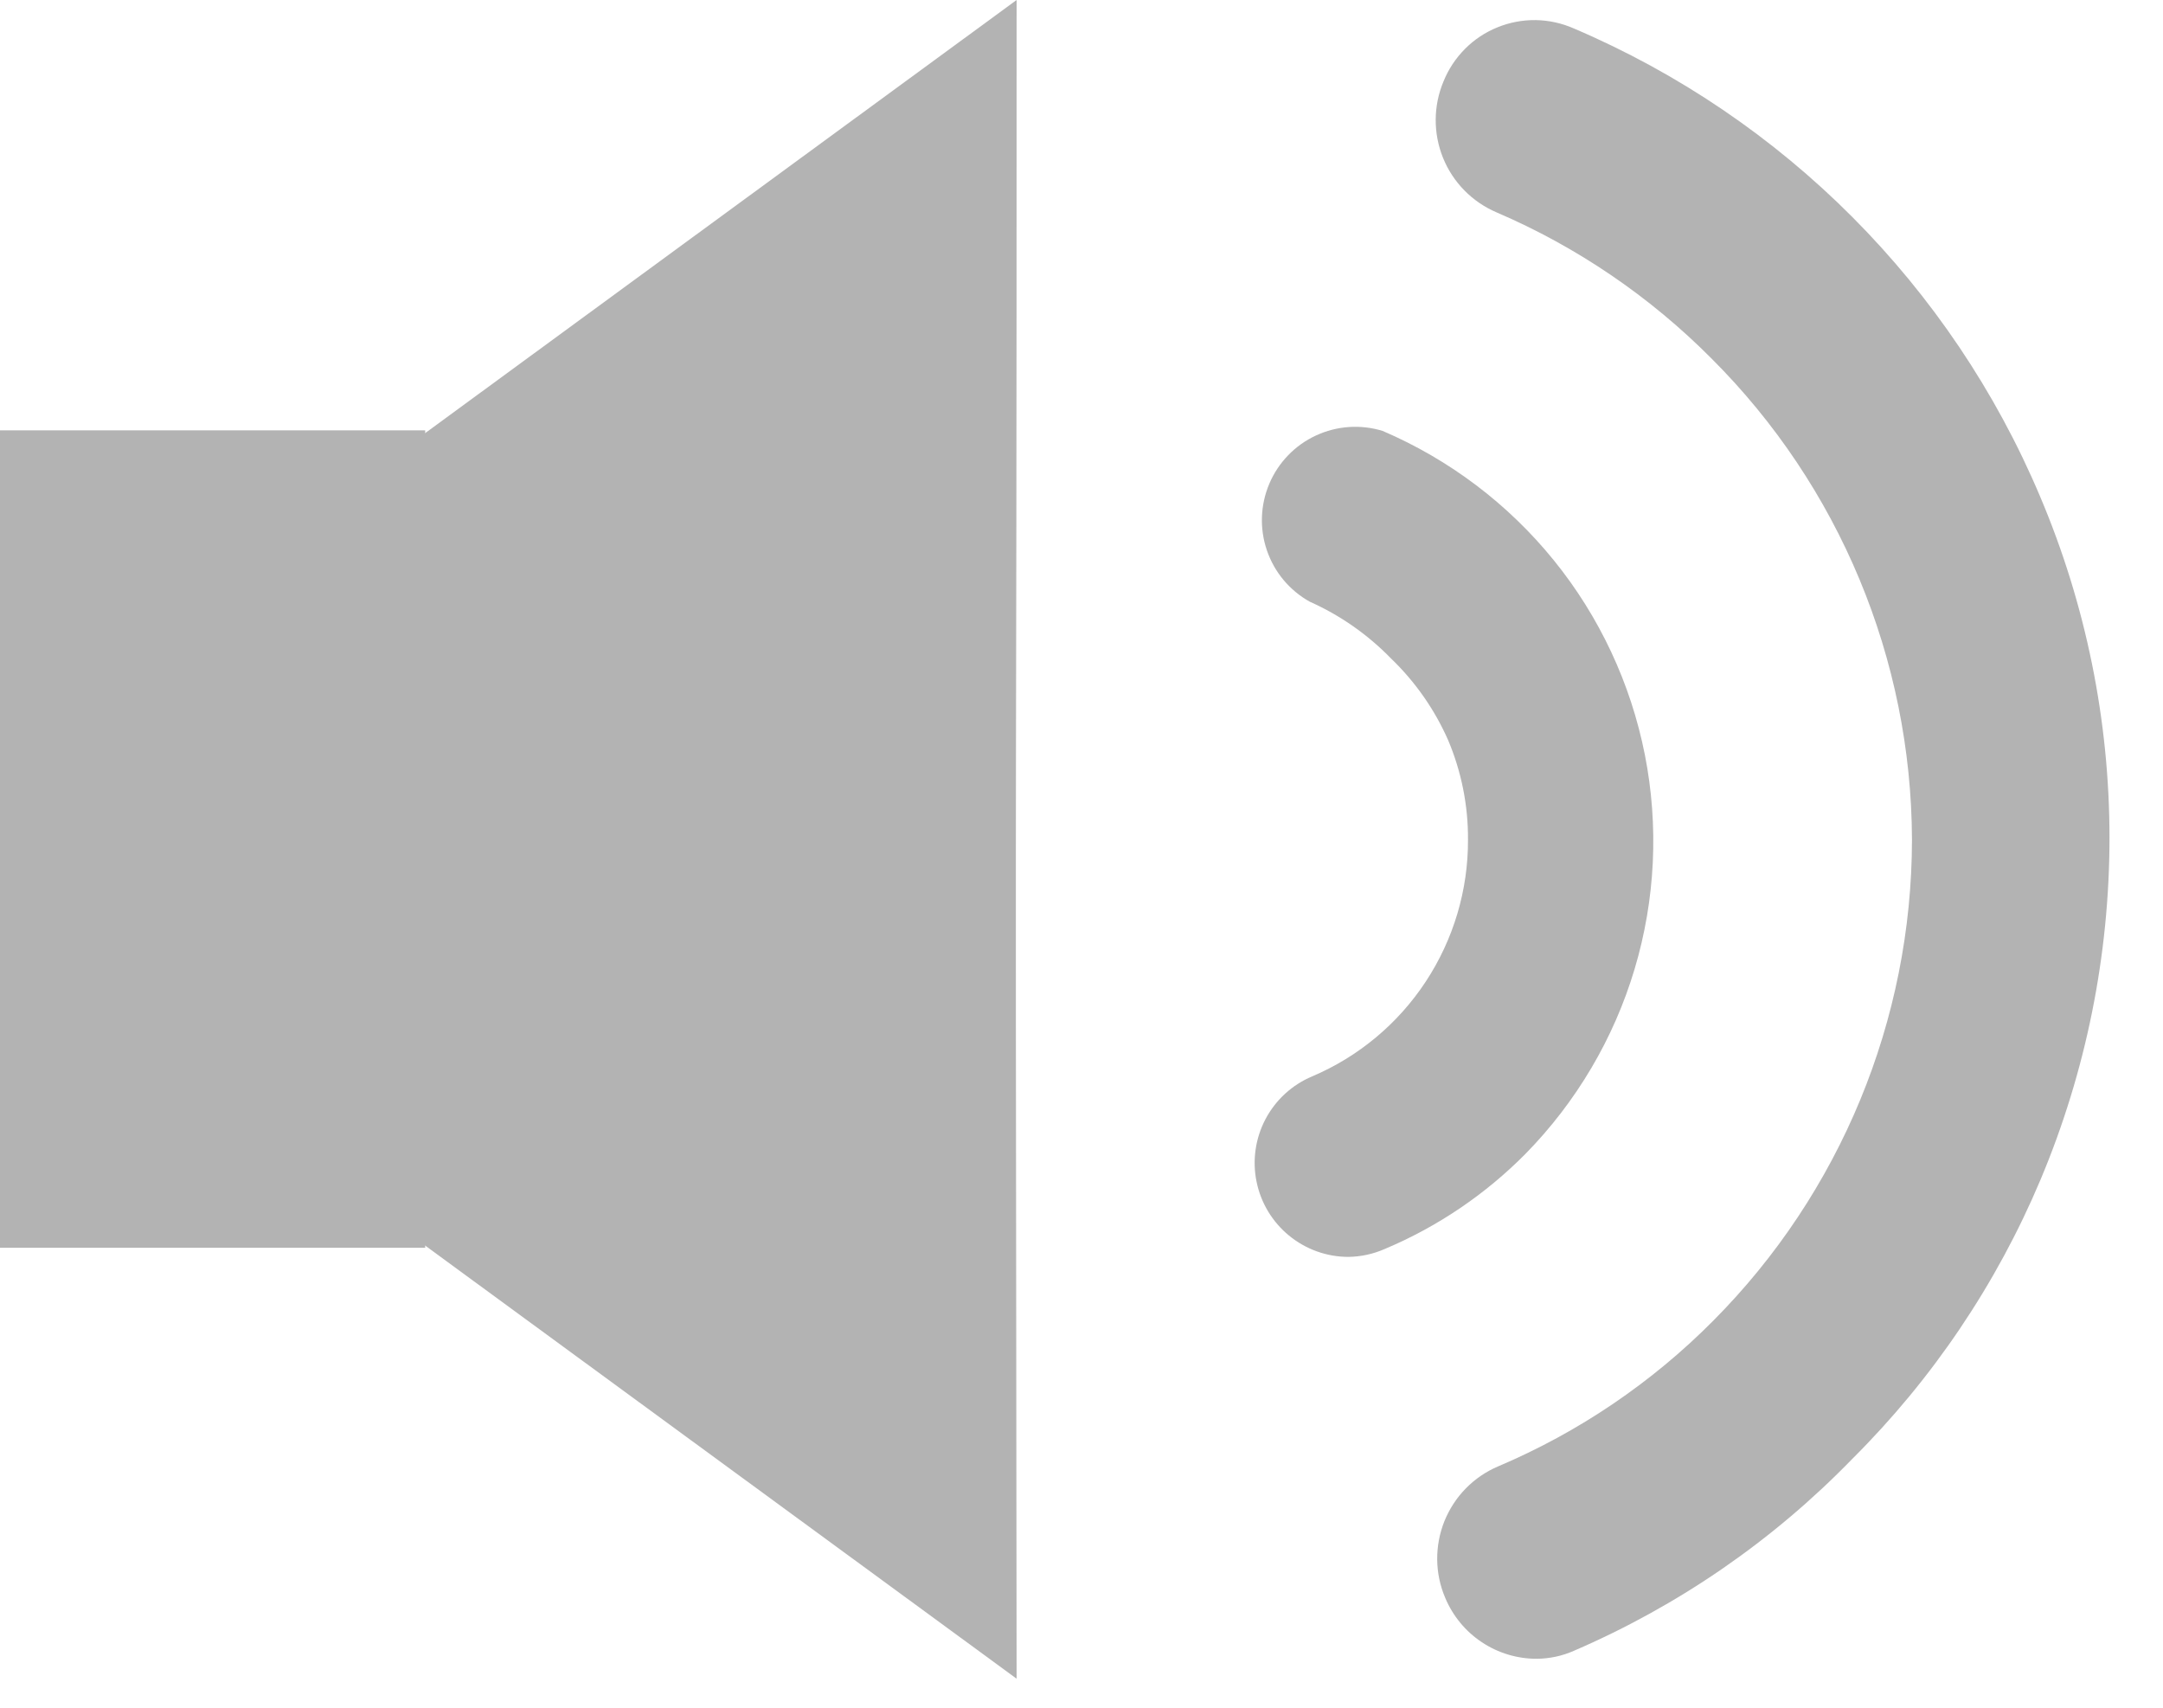
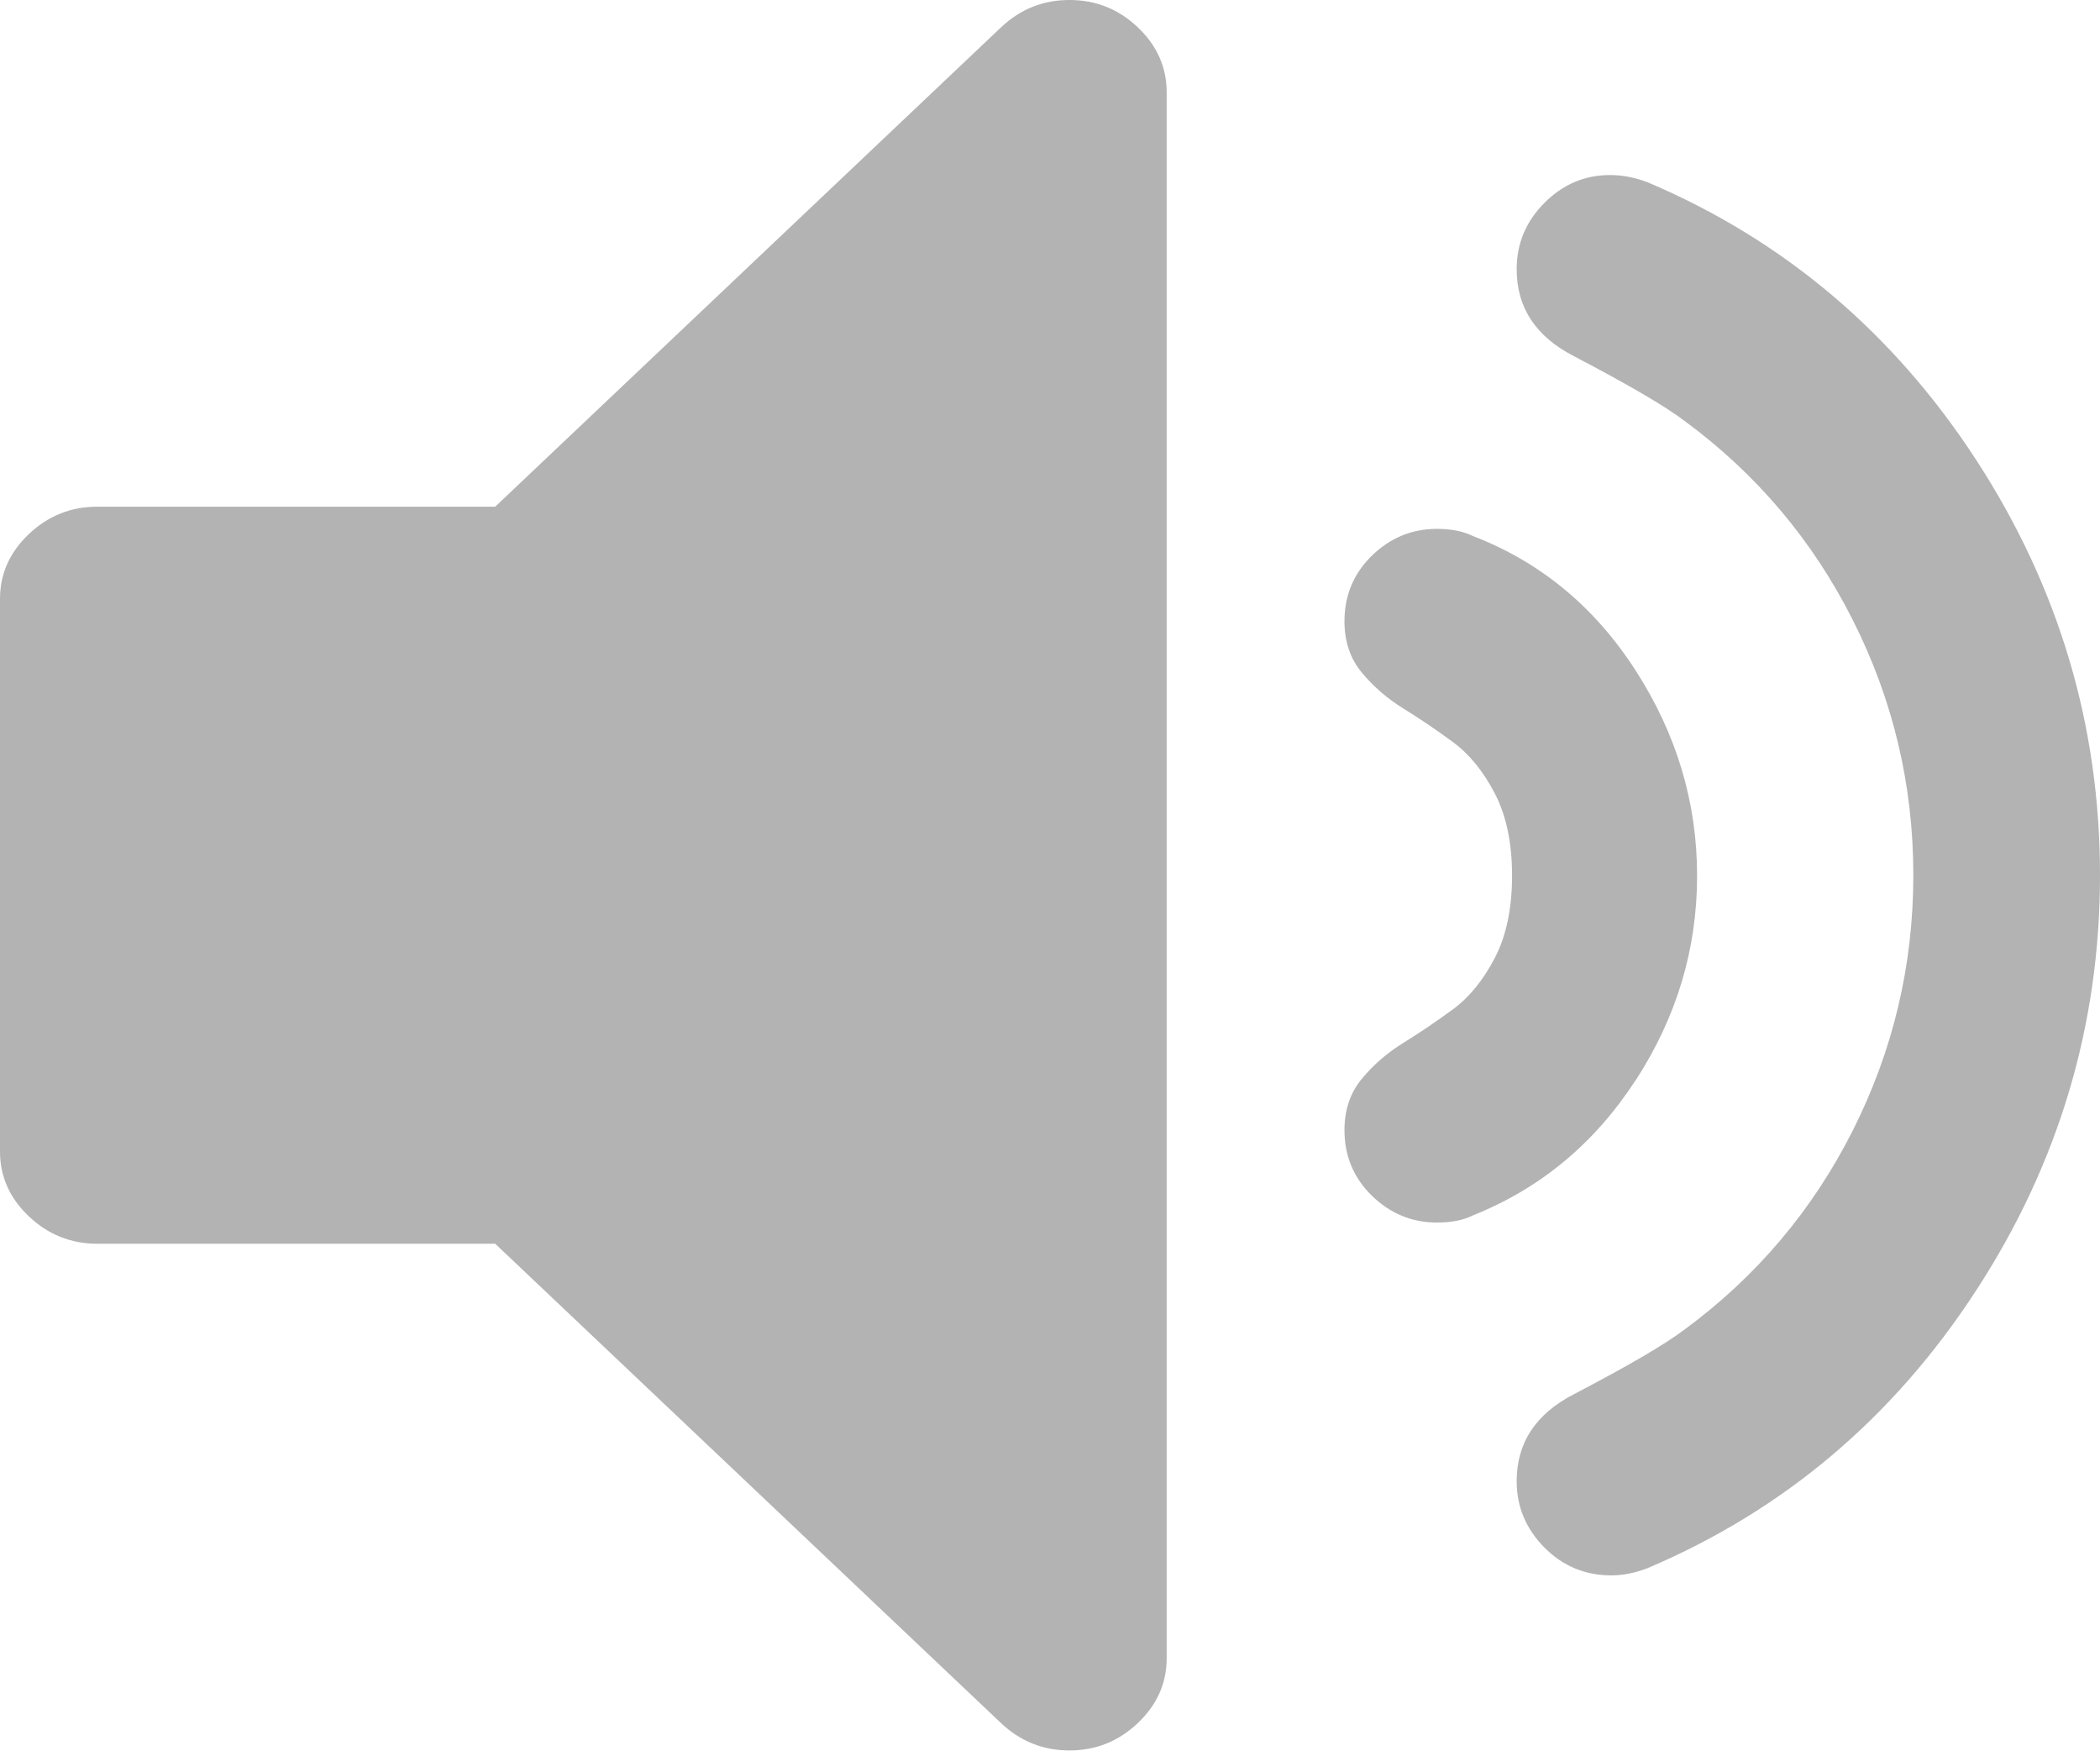
- <svg xmlns="http://www.w3.org/2000/svg" width="38" height="30" viewBox="0 0 38 30" fill="none">
-   <path d="M17.86 0L3.63 10.42V19.07L17.86 29.49C17.83 7.26 17.86 18.17 17.86 0Z" fill="#B3B3B3" />
-   <path d="M0 21.92H7.47V7.56H0V21.92Z" fill="#B3B3B3" />
-   <path d="M27 29.14C26.656 29.141 26.319 29.04 26.033 28.849C25.746 28.659 25.523 28.387 25.39 28.07C25.299 27.857 25.251 27.629 25.249 27.397C25.247 27.166 25.29 26.937 25.376 26.722C25.463 26.508 25.59 26.312 25.752 26.147C25.914 25.982 26.107 25.85 26.32 25.76C27.734 25.16 29.018 24.291 30.1 23.2C32.333 20.954 33.587 17.917 33.59 14.75C33.579 11.579 32.314 8.541 30.07 6.3C28.986 5.209 27.703 4.336 26.29 3.73C25.863 3.547 25.525 3.203 25.351 2.772C25.177 2.341 25.18 1.858 25.36 1.43C25.446 1.216 25.575 1.022 25.738 0.858C25.9 0.695 26.094 0.566 26.308 0.48C26.522 0.393 26.75 0.35 26.981 0.353C27.212 0.357 27.439 0.407 27.65 0.5C31.342 2.075 34.278 5.022 35.84 8.72C36.645 10.618 37.06 12.658 37.06 14.72C37.059 16.78 36.648 18.82 35.85 20.72C35.077 22.556 33.953 24.224 32.54 25.63C31.148 27.064 29.486 28.209 27.65 29C27.445 29.091 27.224 29.138 27 29.14Z" fill="#B3B3B3" />
-   <path d="M23.69 22.08C23.309 22.08 22.941 21.948 22.646 21.706C22.352 21.465 22.15 21.13 22.075 20.757C21.999 20.384 22.055 19.996 22.233 19.659C22.411 19.323 22.699 19.058 23.05 18.91C23.866 18.564 24.561 17.984 25.048 17.244C25.535 16.504 25.794 15.636 25.79 14.75C25.794 14.149 25.674 13.553 25.44 13C25.203 12.463 24.863 11.977 24.44 11.57C24.031 11.149 23.546 10.809 23.01 10.57C22.656 10.373 22.388 10.052 22.257 9.668C22.126 9.285 22.142 8.867 22.301 8.494C22.46 8.122 22.751 7.821 23.118 7.651C23.485 7.48 23.903 7.451 24.29 7.57C25.462 8.072 26.495 8.852 27.298 9.843C28.101 10.834 28.649 12.006 28.897 13.258C29.144 14.509 29.082 15.802 28.717 17.023C28.352 18.245 27.693 19.36 26.8 20.27C26.094 20.983 25.255 21.551 24.33 21.94C24.128 22.029 23.911 22.077 23.69 22.08Z" fill="#B3B3B3" />
+ <svg xmlns="http://www.w3.org/2000/svg" width="36" height="30" viewBox="0 0 36 30" fill="none">
+   <path d="M18.333 0C17.882 0 17.491 0.156 17.16 0.469L8.489 8.684H1.667C1.215 8.684 0.825 8.841 0.495 9.153C0.165 9.466 0 9.837 0 10.264V19.736C0 20.163 0.165 20.534 0.495 20.847C0.825 21.159 1.216 21.316 1.667 21.316H8.489L17.16 29.531C17.491 29.844 17.881 30 18.333 30C18.785 30 19.175 29.844 19.505 29.531C19.835 29.218 20 28.849 20 28.42V1.58C20 1.152 19.835 0.782 19.506 0.469C19.177 0.156 18.786 0 18.334 0H18.333Z" fill="#B3B3B3" />
+   <path d="M28.04 18.515C28.742 17.434 29.093 16.266 29.093 15.01C29.093 13.754 28.742 12.582 28.04 11.492C27.338 10.402 26.41 9.634 25.253 9.188C25.088 9.106 24.881 9.064 24.634 9.064C24.205 9.064 23.833 9.217 23.519 9.522C23.205 9.829 23.048 10.203 23.048 10.649C23.048 10.996 23.147 11.289 23.346 11.528C23.545 11.767 23.783 11.974 24.064 12.147C24.344 12.32 24.625 12.51 24.906 12.717C25.187 12.924 25.426 13.216 25.624 13.596C25.822 13.976 25.921 14.447 25.921 15.008C25.921 15.569 25.822 16.04 25.624 16.42C25.426 16.8 25.187 17.093 24.906 17.299C24.625 17.505 24.344 17.696 24.064 17.869C23.783 18.042 23.544 18.249 23.346 18.488C23.148 18.727 23.048 19.021 23.048 19.367C23.048 19.813 23.206 20.188 23.519 20.494C23.833 20.798 24.204 20.953 24.634 20.953C24.881 20.953 25.088 20.912 25.253 20.829C26.409 20.366 27.338 19.594 28.04 18.512V18.515Z" fill="#B3B3B3" />
+   <path d="M33.874 22.121C35.291 19.946 36 17.571 36 14.999C36 12.428 35.291 10.055 33.874 7.877C32.457 5.703 30.582 4.117 28.25 3.126C28.034 3.043 27.817 3 27.6 3C27.167 3 26.791 3.16 26.474 3.479C26.157 3.799 26 4.176 26 4.614C26 5.269 26.325 5.765 26.975 6.101C27.907 6.589 28.541 6.958 28.874 7.211C30.108 8.118 31.071 9.256 31.762 10.626C32.453 11.995 32.8 13.452 32.8 15C32.8 16.546 32.453 18.004 31.762 19.375C31.071 20.744 30.108 21.882 28.874 22.789C28.541 23.042 27.907 23.411 26.975 23.898C26.325 24.235 26 24.73 26 25.386C26 25.823 26.159 26.201 26.474 26.521C26.79 26.84 27.174 27 27.624 27C27.824 27 28.033 26.957 28.249 26.874C30.581 25.882 32.457 24.298 33.873 22.122L33.874 22.121Z" fill="#B3B3B3" />
</svg>
